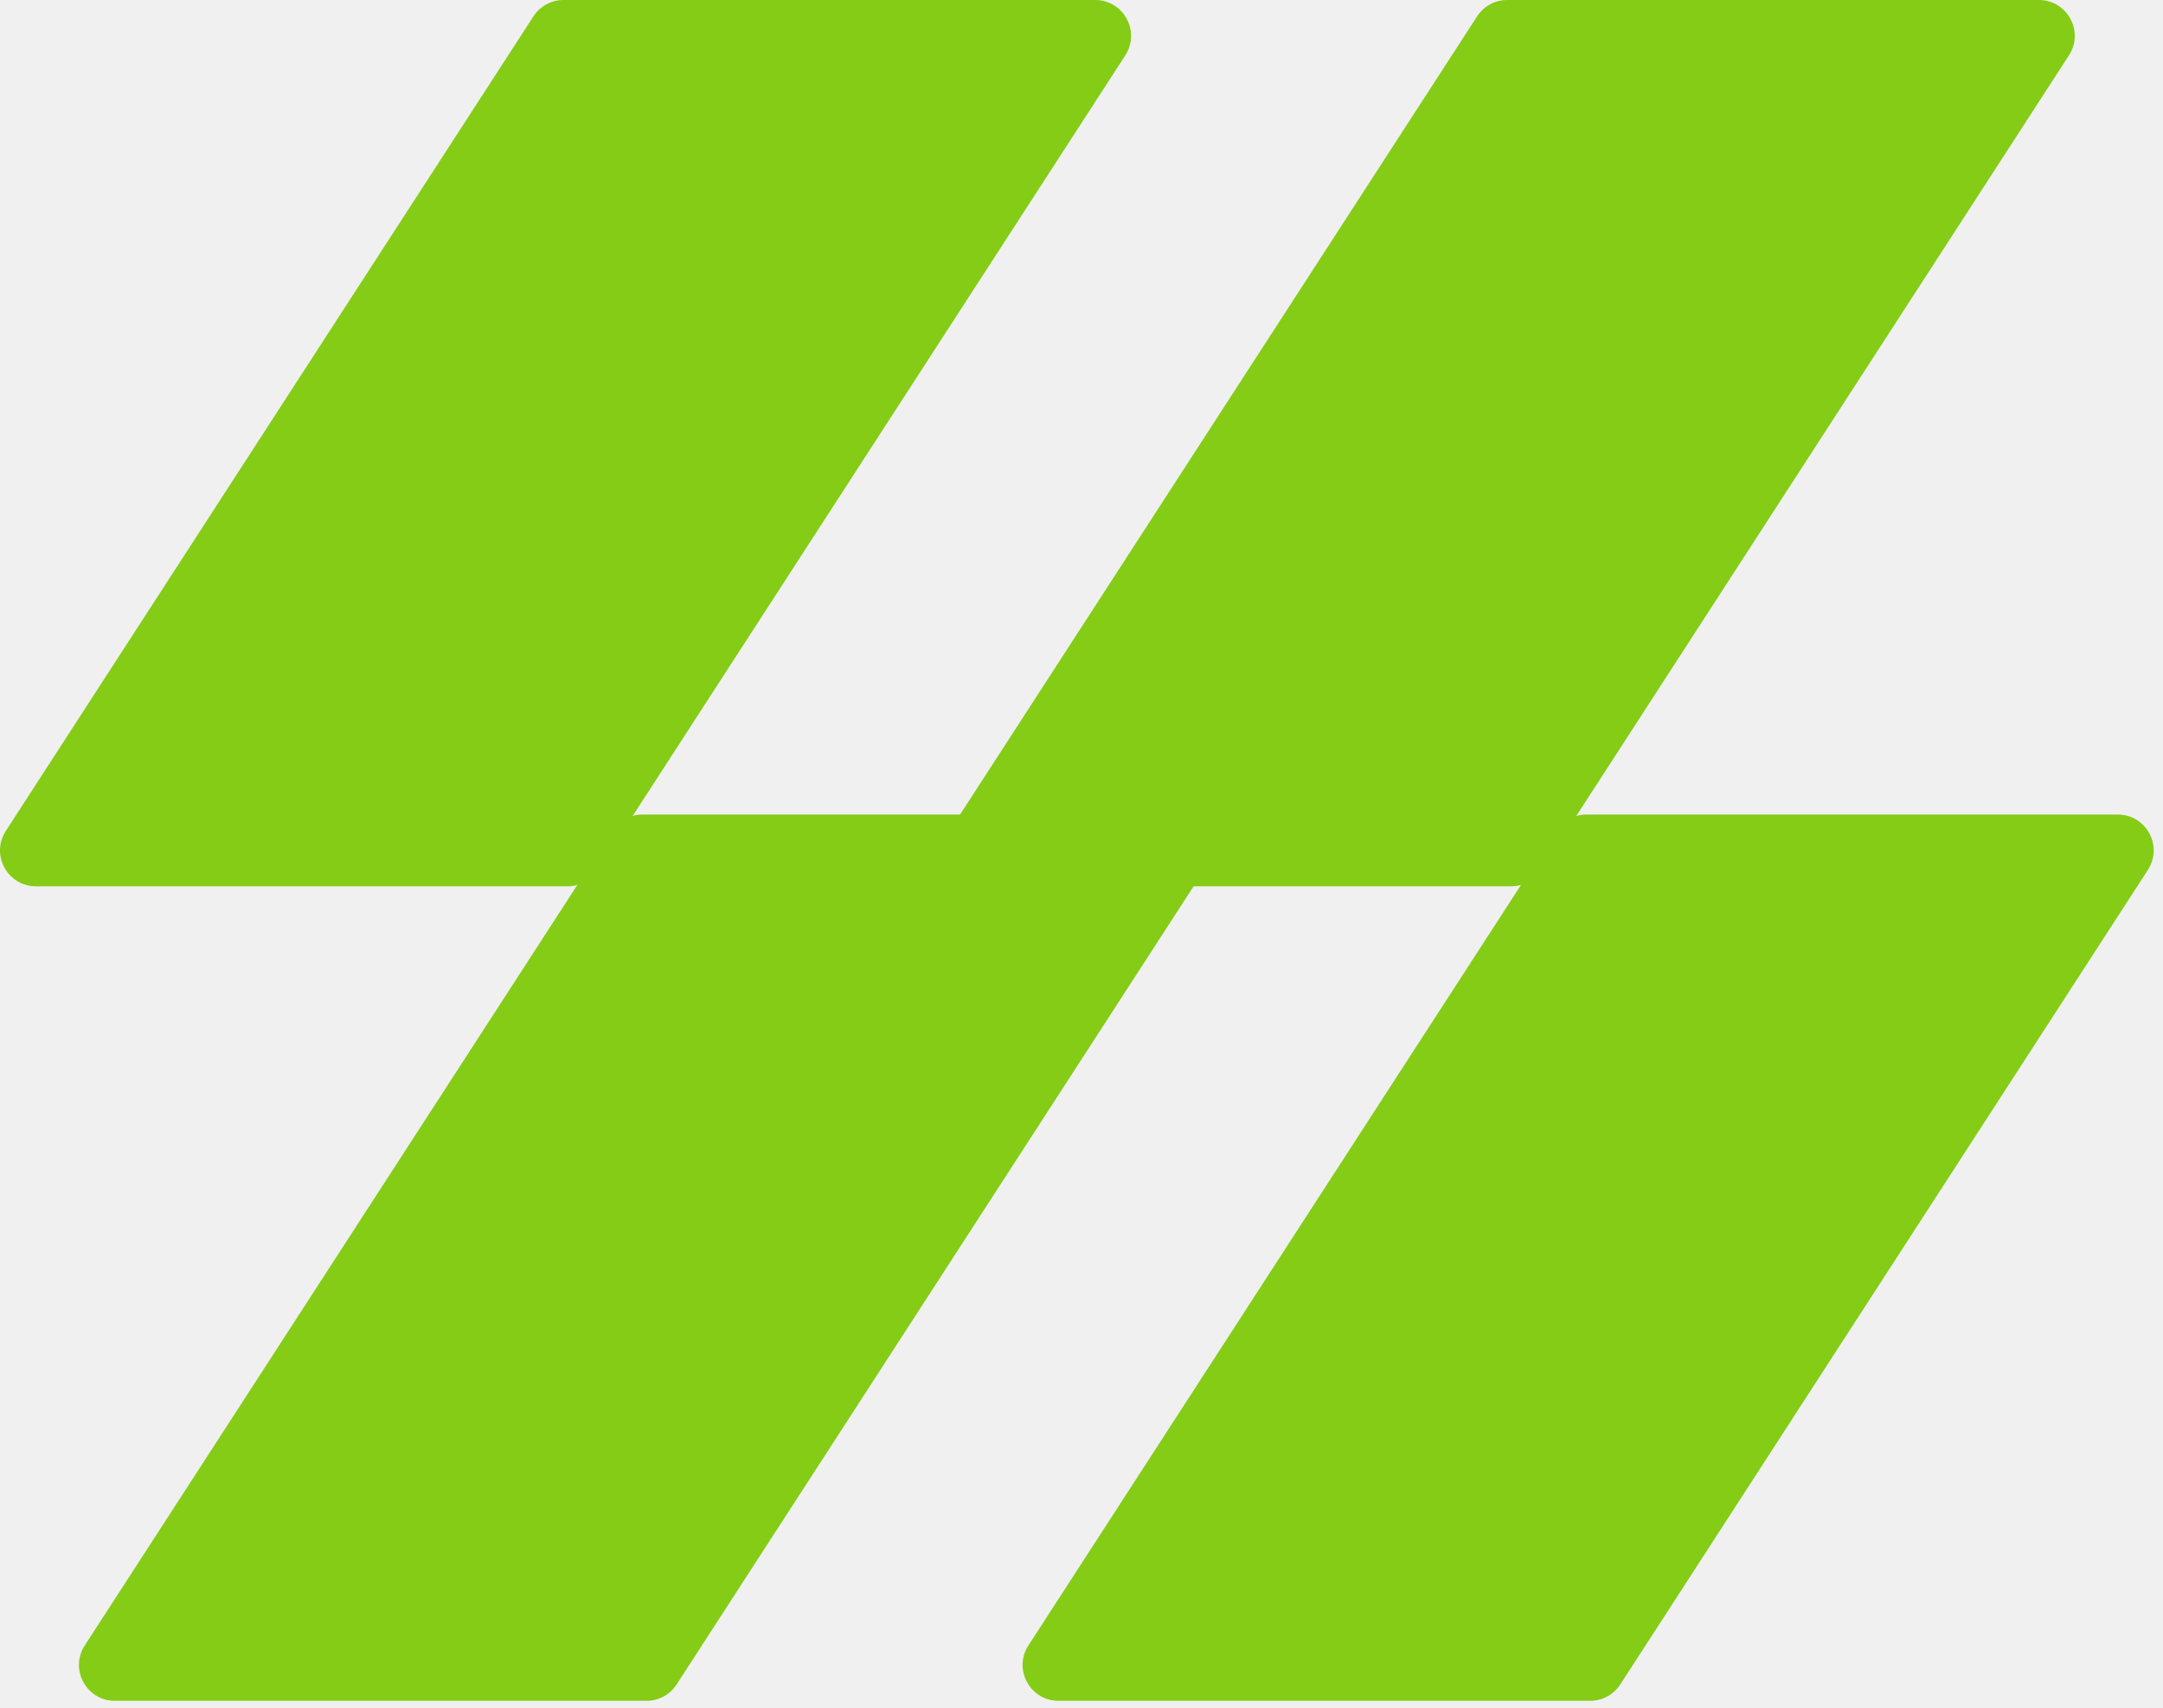
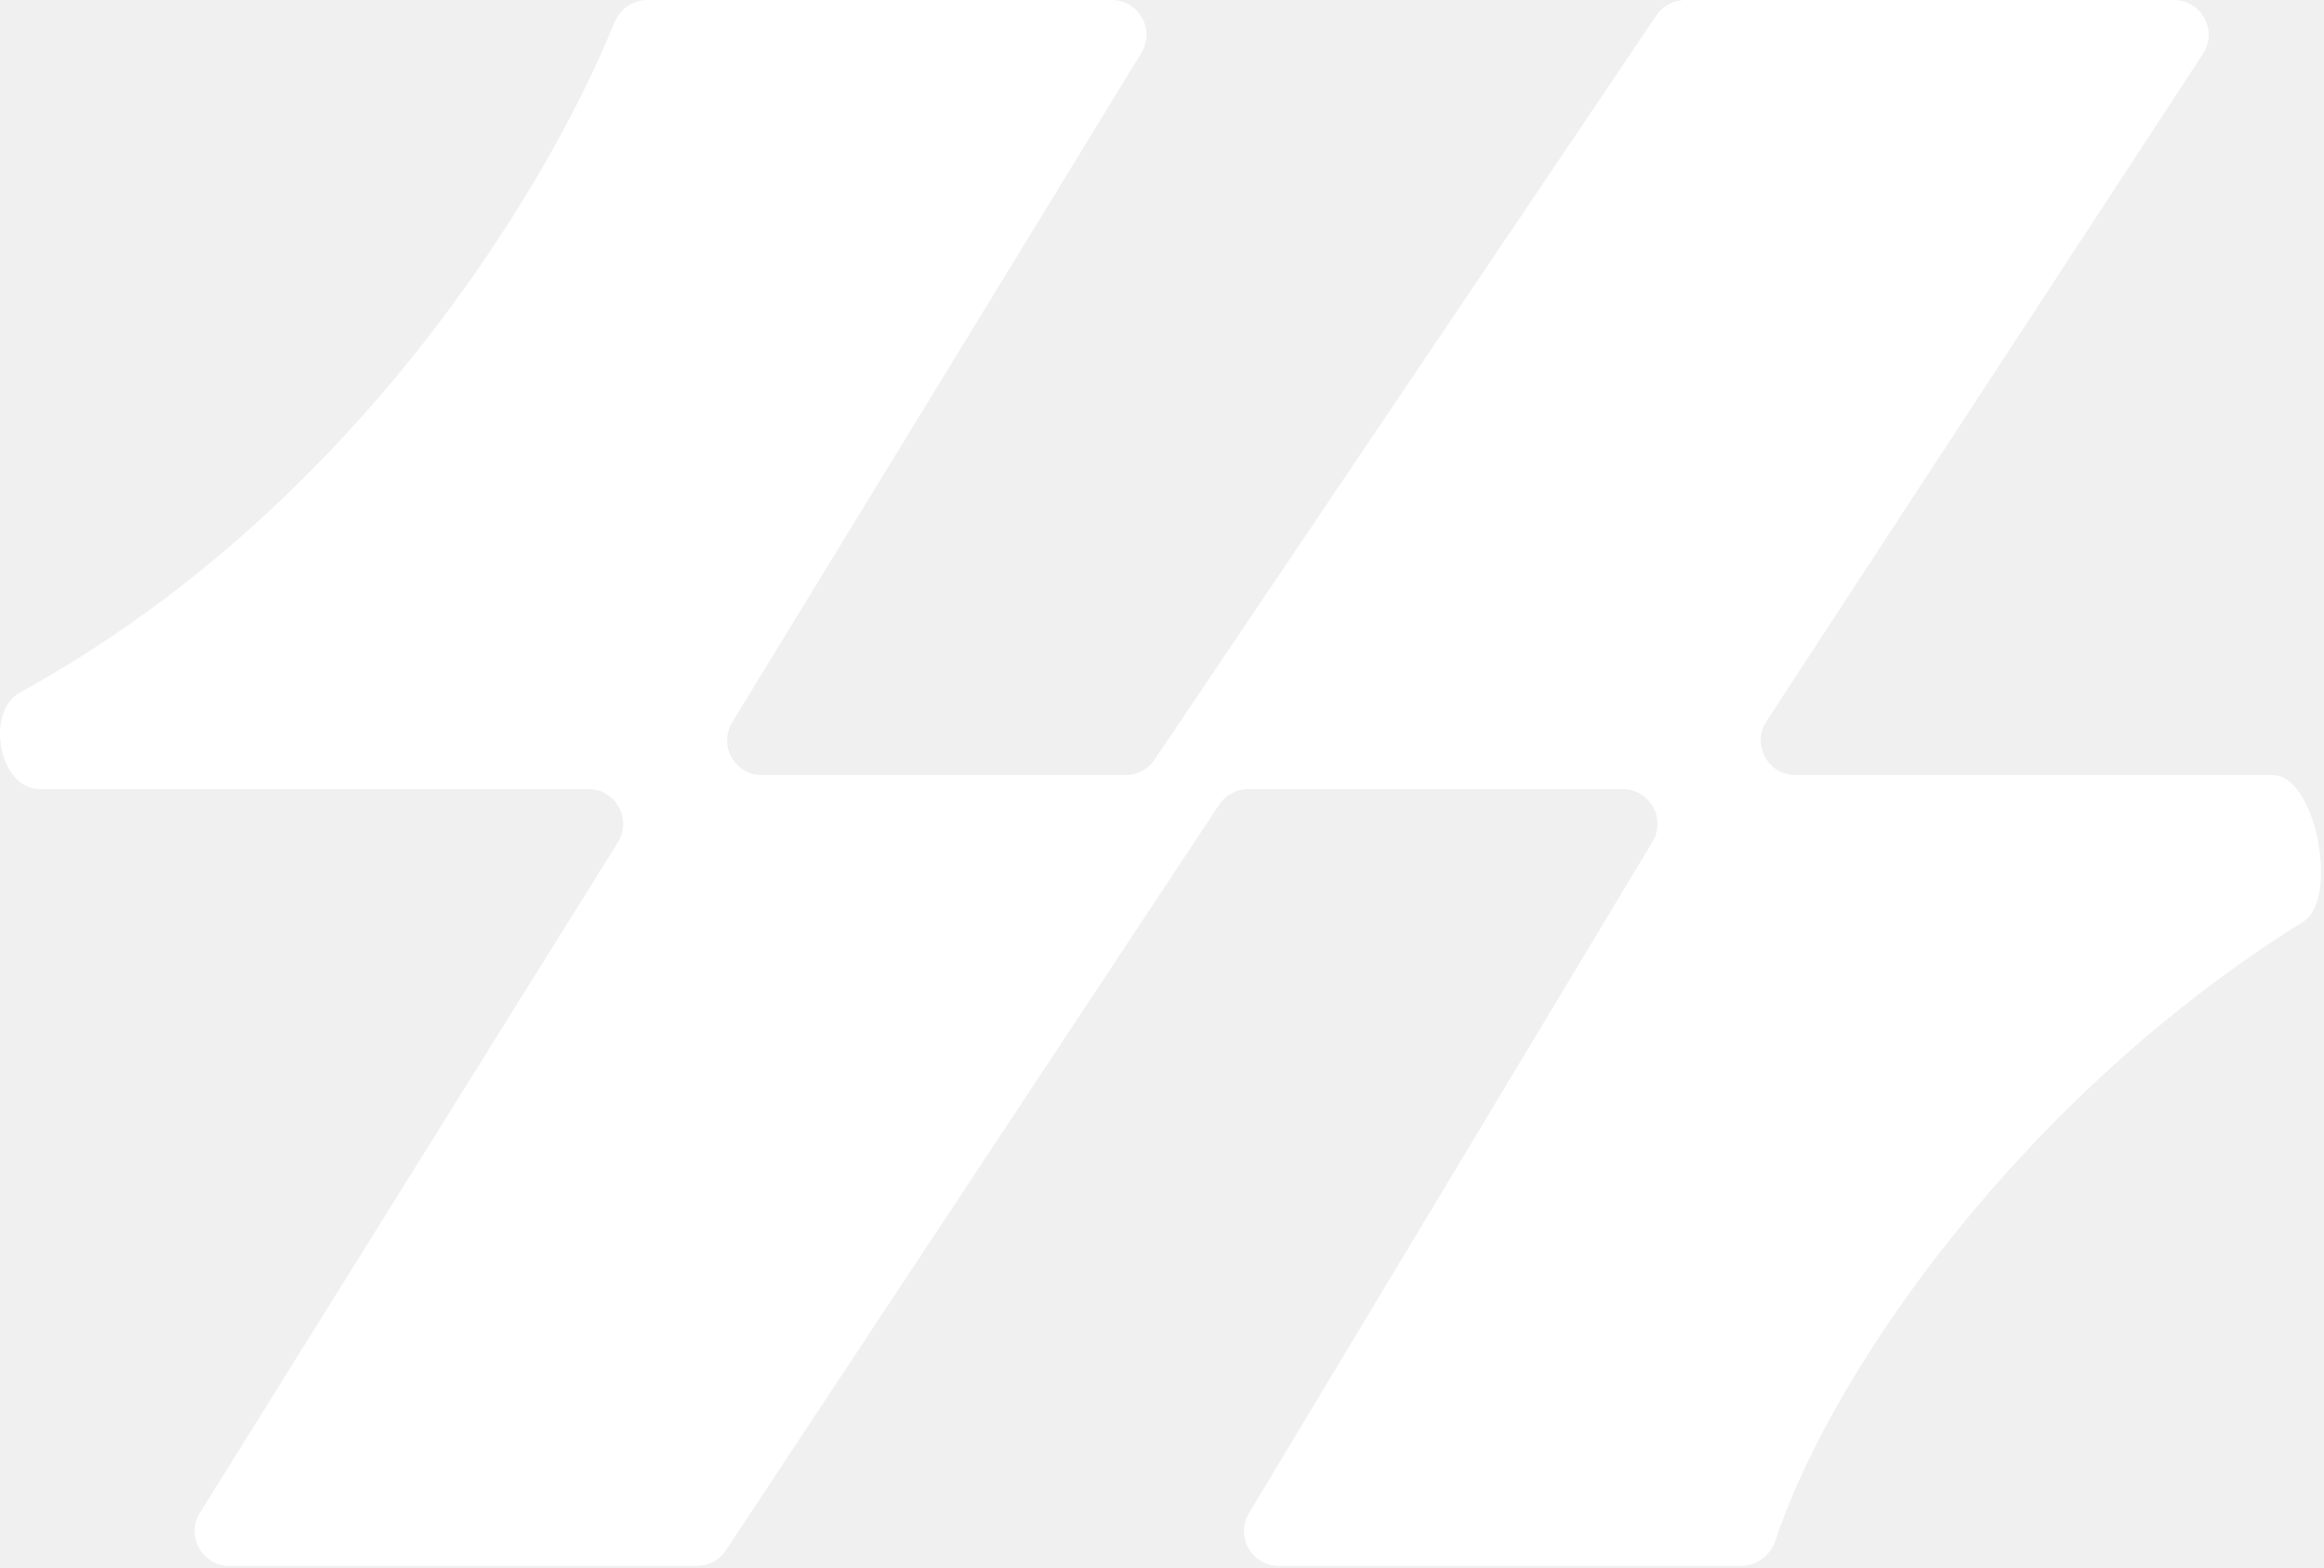
- <svg xmlns="http://www.w3.org/2000/svg" width="190" height="150" viewBox="0 0 190 150" fill="none">
-   <path d="M46.856 1.438C47.437 0.541 48.433 0 49.502 0H96.201C98.7 0 100.205 2.768 98.847 4.865L52.502 76.41C51.921 77.307 50.925 77.848 49.857 77.848H3.157C0.658 77.848 -0.847 75.08 0.512 72.983L46.856 1.438Z" fill="#84CC16" />
-   <path d="M53.79 72.983C54.371 72.086 55.367 71.545 56.436 71.545H103.135C105.634 71.545 107.139 74.313 105.78 76.41L59.436 147.955C58.855 148.852 57.859 149.393 56.79 149.393H10.091C7.592 149.393 6.087 146.625 7.446 144.528L53.79 72.983Z" fill="#84CC16" />
-   <path d="M129.748 1.438C130.328 0.541 131.324 0 132.393 0H179.092C181.591 0 183.096 2.768 181.738 4.865L135.393 76.41C134.812 77.307 133.816 77.848 132.748 77.848H86.048C83.549 77.848 82.044 75.08 83.403 72.983L129.748 1.438Z" fill="#84CC16" />
-   <path d="M136.681 72.983C137.262 72.086 138.258 71.545 139.327 71.545H186.026C188.525 71.545 190.03 74.313 188.672 76.41L142.327 147.955C141.746 148.852 140.75 149.393 139.681 149.393H92.982C90.483 149.393 88.978 146.625 90.337 144.528L136.681 72.983Z" fill="#84CC16" />
+ <svg xmlns="http://www.w3.org/2000/svg" width="667" height="450" viewBox="0 0 667 450" fill="none">
+   <path d="M210.163 207.285L327.563 15.215C331.636 8.552 326.841 0 319.031 0H185.821C181.639 0 177.924 2.587 176.35 6.462C155.82 56.994 99.625 147.158 5.792 198.744C-4.41 204.353 -0.254 226.5 11.388 226.5H168.847C176.695 226.5 181.485 235.129 177.333 241.79L57.394 434.21C53.242 440.871 58.031 449.5 65.88 449.5H199.988C203.344 449.5 206.477 447.816 208.329 445.017L349.898 230.983C351.75 228.184 354.882 226.5 358.238 226.5H465.688C473.464 226.5 478.264 234.985 474.259 241.651L358.467 434.349C354.462 441.015 359.263 449.5 367.039 449.5H499.69C504.216 449.5 508.141 446.473 509.567 442.177C526.002 392.655 581.349 314.148 661.052 264.567C671.439 258.105 664.632 222.5 652.399 222.5H515.351C507.404 222.5 502.632 213.678 506.982 207.027L632.245 15.473C636.594 8.822 631.822 0 623.876 0H483.682C480.357 0 477.249 1.653 475.39 4.41L331.336 218.09C329.478 220.847 326.37 222.5 323.045 222.5H218.696C210.886 222.5 206.09 213.948 210.163 207.285Z" fill="#FFFFFF" />
</svg>
